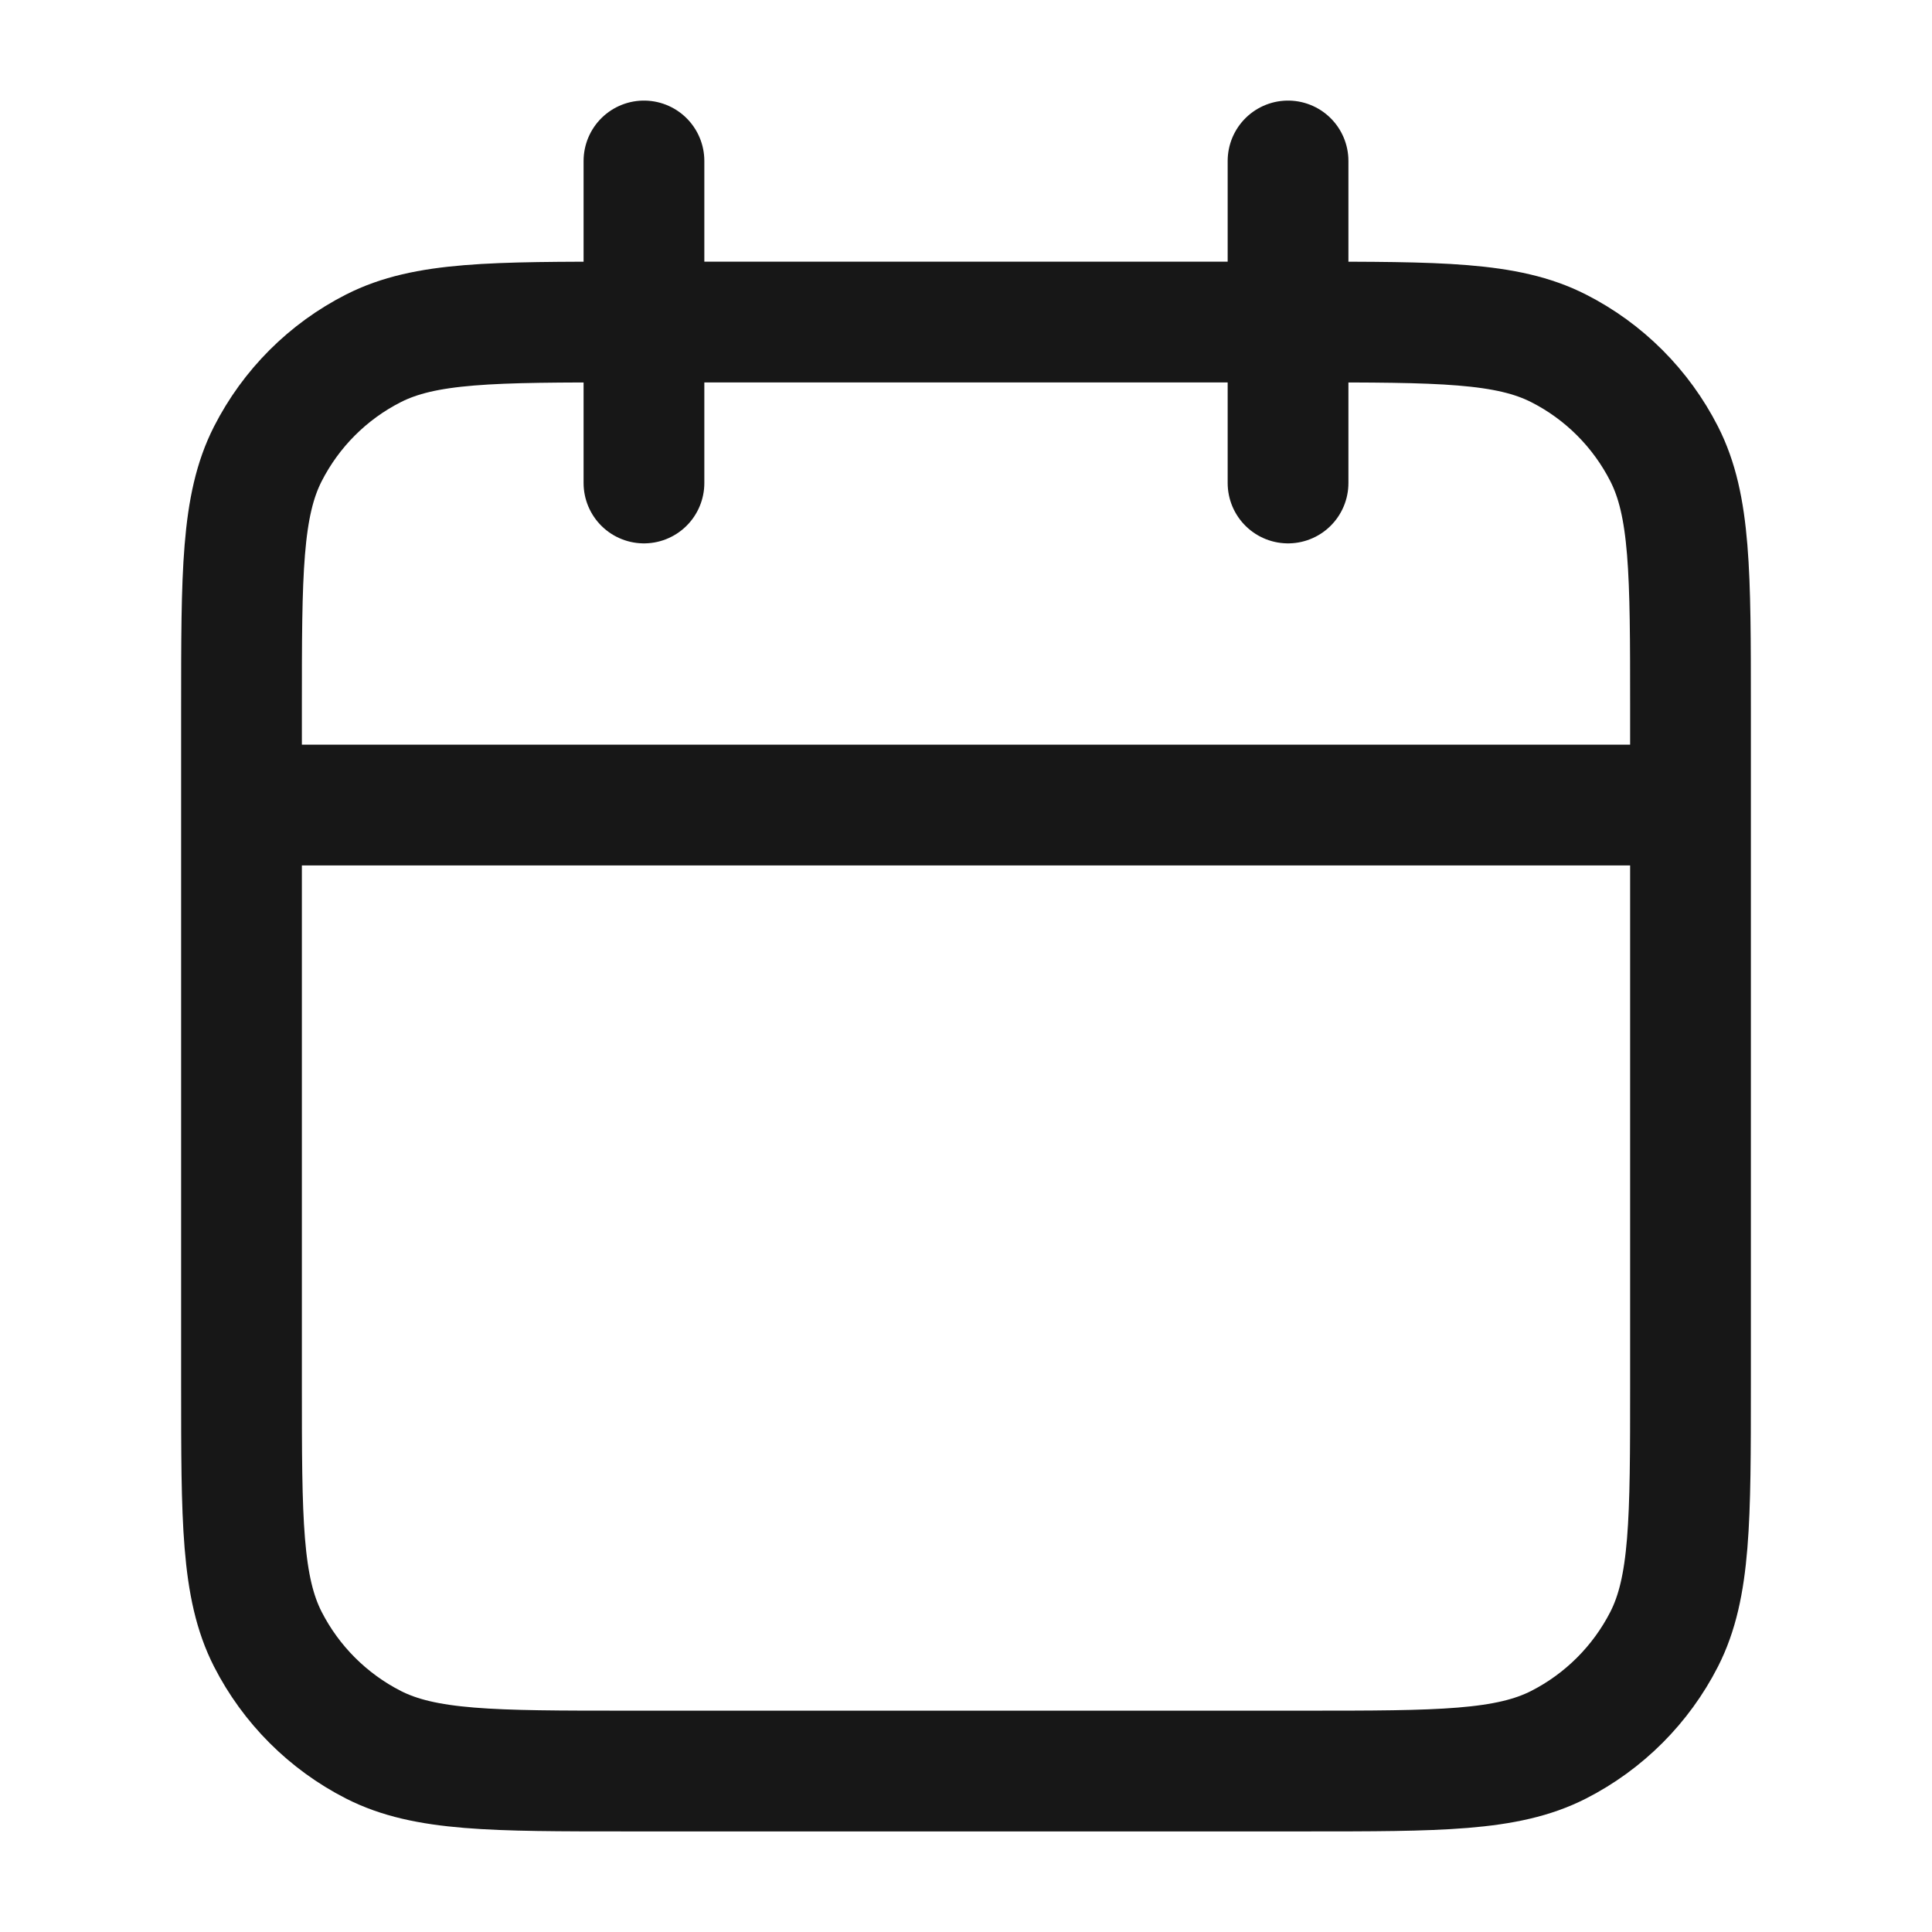
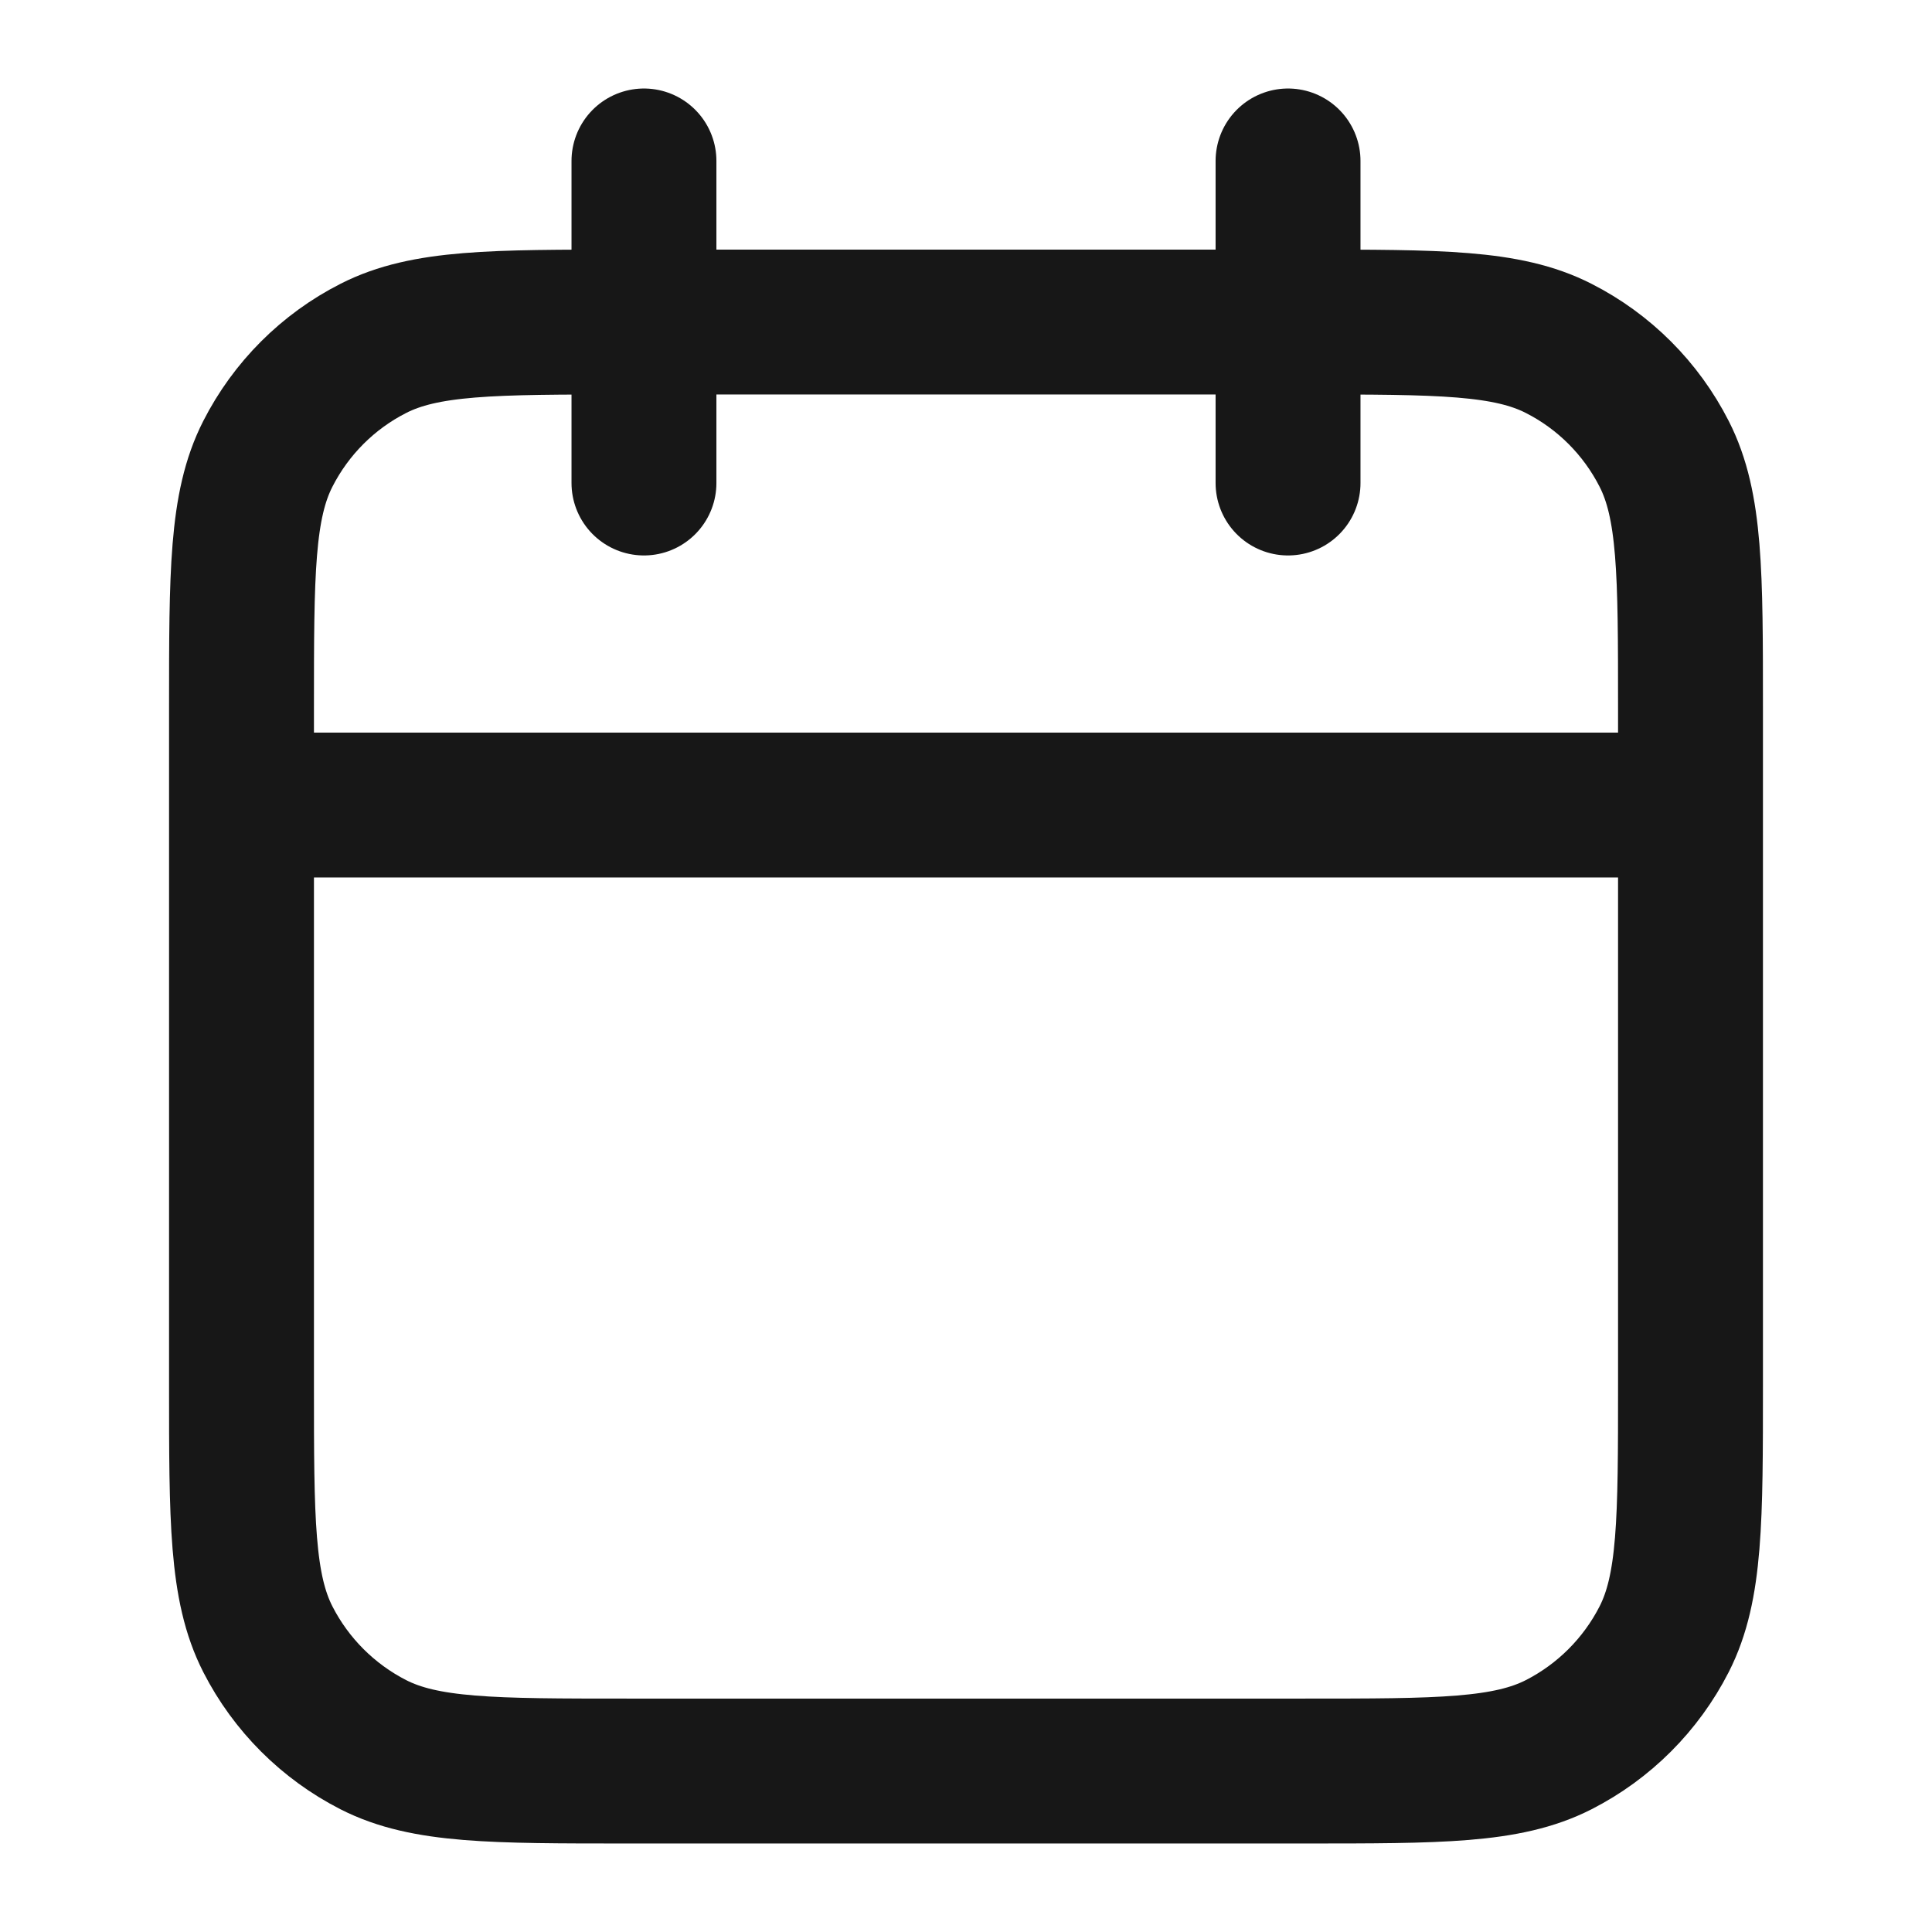
<svg xmlns="http://www.w3.org/2000/svg" preserveAspectRatio="none" overflow="visible" style="display: block;" width="16" height="16" viewBox="0 0 16 16" fill="none">
  <g id="calendar">
-     <path id="Icon" d="M14 6.667H2M10.667 1.333V4M5.333 1.333V4M5.2 14.667H10.8C11.92 14.667 12.48 14.667 12.908 14.449C13.284 14.257 13.59 13.951 13.782 13.575C14 13.147 14 12.587 14 11.467V5.867C14 4.747 14 4.187 13.782 3.759C13.59 3.382 13.284 3.076 12.908 2.885C12.48 2.667 11.92 2.667 10.8 2.667H5.2C4.08 2.667 3.52 2.667 3.092 2.885C2.716 3.076 2.41 3.382 2.218 3.759C2 4.187 2 4.747 2 5.867V11.467C2 12.587 2 13.147 2.218 13.575C2.41 13.951 2.716 14.257 3.092 14.449C3.52 14.667 4.08 14.667 5.2 14.667Z" stroke-linecap="round" stroke-linejoin="round" stroke="#171717" />
+     <path id="Icon" d="M14 6.667H2M10.667 1.333V4M5.333 1.333V4M5.2 14.667H10.8C11.92 14.667 12.48 14.667 12.908 14.449C13.284 14.257 13.59 13.951 13.782 13.575C14 13.147 14 12.587 14 11.467V5.867C14 4.747 14 4.187 13.782 3.759C13.59 3.382 13.284 3.076 12.908 2.885C12.48 2.667 11.92 2.667 10.8 2.667H5.2C4.08 2.667 3.52 2.667 3.092 2.885C2.716 3.076 2.41 3.382 2.218 3.759C2 4.187 2 4.747 2 5.867V11.467C2 12.587 2 13.147 2.218 13.575C2.41 13.951 2.716 14.257 3.092 14.449C3.52 14.667 4.08 14.667 5.2 14.667Z" stroke-width="1.2" stroke-linecap="round" stroke-linejoin="round" stroke="#171717" />
  </g>
</svg>
